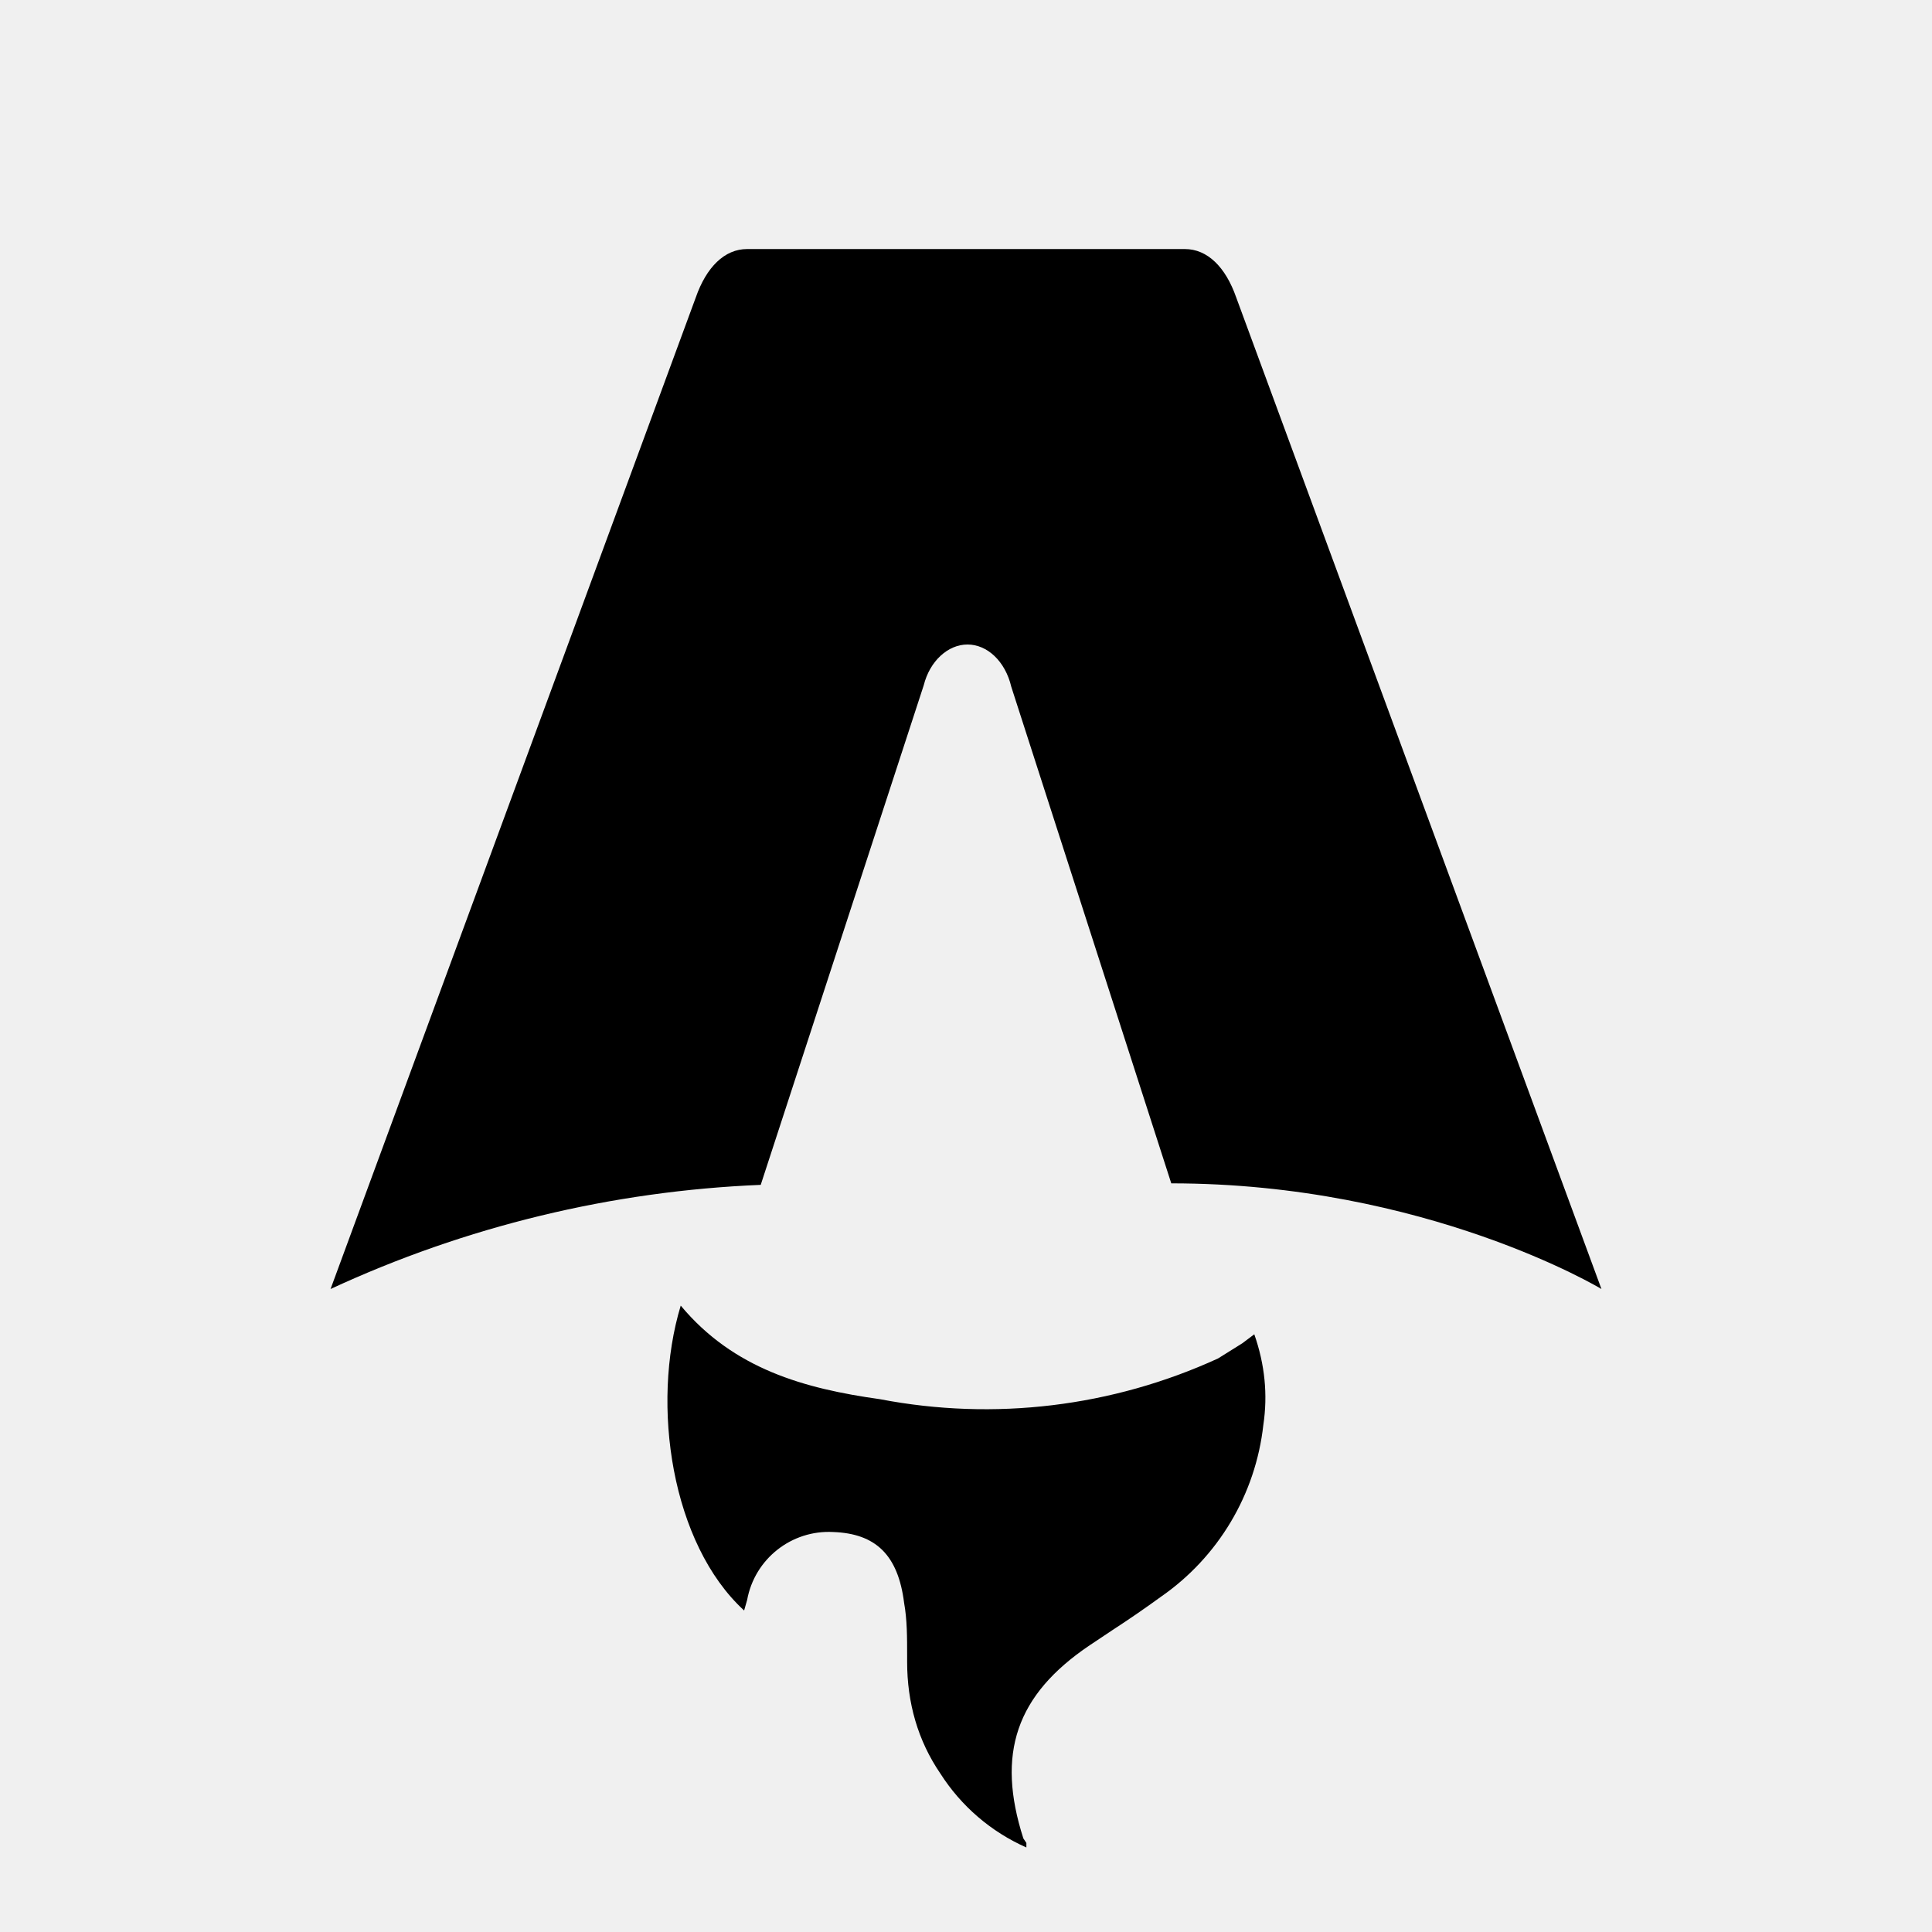
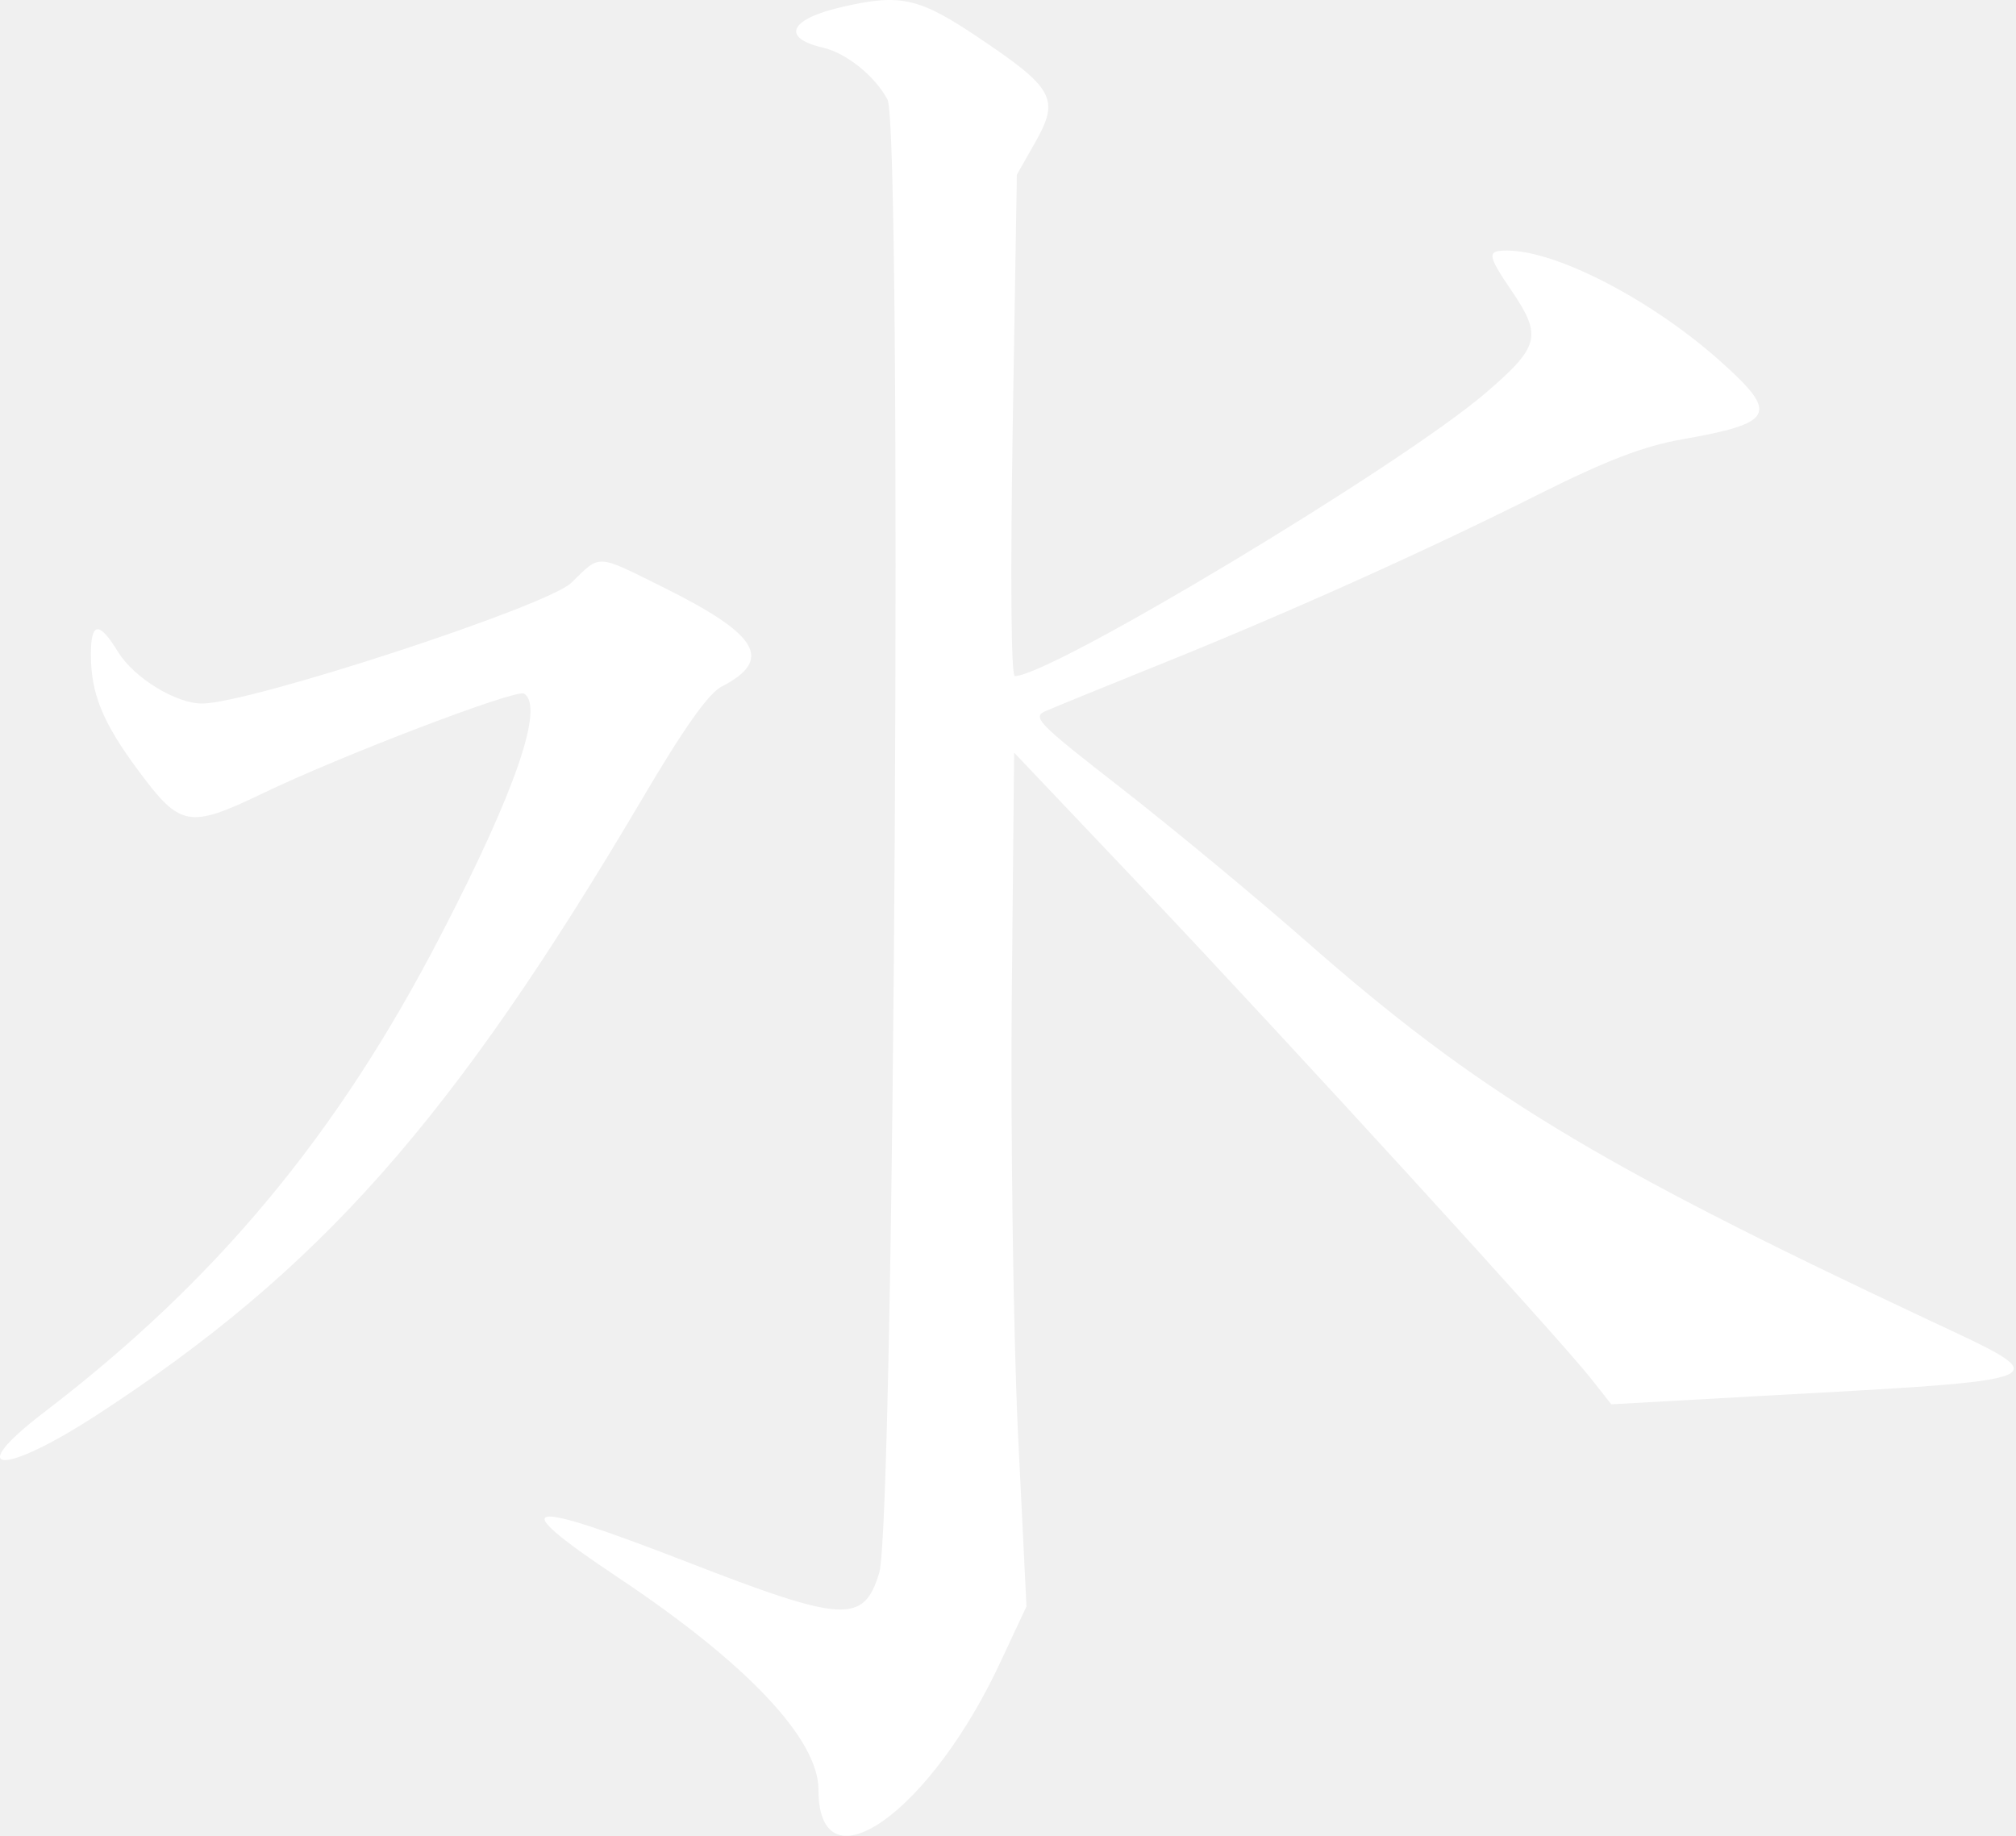
- <svg xmlns="http://www.w3.org/2000/svg" fill="none" viewBox="0 0 128 128">
-   <path d="M50.4 78.5a75.1 75.1 0 0 0-28.5 6.9l24.2-65.7c.7-2 1.9-3.2 3.4-3.2h29c1.5 0 2.7 1.2 3.4 3.2l24.2 65.7s-11.6-7-28.5-7L67 45.5c-.4-1.7-1.6-2.8-2.9-2.8-1.3 0-2.5 1.1-2.9 2.7L50.4 78.5Zm-1.1 28.2Zm-4.2-20.2c-2 6.6-.6 15.8 4.2 20.2a17.5 17.5 0 0 1 .2-.7 5.5 5.5 0 0 1 5.7-4.5c2.8.1 4.3 1.5 4.7 4.7.2 1.1.2 2.3.2 3.5v.4c0 2.7.7 5.2 2.2 7.4a13 13 0 0 0 5.7 4.9v-.3l-.2-.3c-1.8-5.6-.5-9.5 4.4-12.8l1.5-1a73 73 0 0 0 3.2-2.2 16 16 0 0 0 6.8-11.4c.3-2 .1-4-.6-6l-.8.6-1.6 1a37 37 0 0 1-22.4 2.7c-5-.7-9.7-2-13.2-6.2Z" />
-   <style>
-         path { fill: #000; }
-         @media (prefers-color-scheme: dark) {
-             path { fill: #FFF; }
-         }
-     </style>
+ <svg xmlns="http://www.w3.org/2000/svg" viewBox="0 0 112 102" fill="none">
+   <path d="M46.883 0.364C43.87 1.032 43.336 2.099 45.738 2.652C47.035 2.957 48.618 4.235 49.304 5.532C50.143 7.095 49.704 84.602 48.846 87.386C47.988 90.227 46.883 90.17 38.15 86.776C28.902 83.191 27.987 83.401 34.317 87.634C41.506 92.42 45.471 96.633 45.471 99.436C45.471 105.137 51.725 100.714 55.634 92.229L57.026 89.255L56.549 79.511C56.302 74.173 56.149 63.495 56.206 55.792L56.34 41.816L63.814 49.691C71.746 58.08 86.466 74.173 88.372 76.575L89.516 78.024L97.334 77.586C114.761 76.632 114.456 76.766 107.172 73.353C88.582 64.62 82.118 60.692 72.566 52.303C69.725 49.805 65.111 45.992 62.327 43.818C57.598 40.138 57.293 39.833 58.132 39.49C58.609 39.28 61.411 38.136 64.348 36.954C71.422 34.113 79.353 30.547 85.531 27.439C89.268 25.571 91.308 24.789 93.463 24.408C98.554 23.512 98.821 22.997 95.713 20.194C91.9 16.743 86.523 13.921 83.72 13.921C82.595 13.921 82.614 14.15 83.987 16.171C85.684 18.669 85.531 19.26 82.557 21.815C77.885 25.838 58.38 37.564 56.378 37.564C56.168 37.564 56.13 31.92 56.263 23.645L56.492 9.707L57.541 7.858C58.876 5.493 58.532 4.883 54.376 2.099C51.096 -0.112 50.048 -0.36 46.883 0.364Z" fill="white" />
+   <path d="M31.743 32.378C30.428 33.674 13.858 39.089 11.227 39.089C9.778 39.089 7.471 37.678 6.575 36.248C5.507 34.494 5.05 34.532 5.05 36.363C5.05 38.536 5.698 40.138 7.681 42.807C10.007 45.953 10.484 46.049 14.545 44.104C18.93 41.987 28.674 38.27 29.112 38.536C30.256 39.242 28.654 43.932 24.479 51.979C18.74 63.076 12.009 71.16 2.456 78.463C-2.062 81.914 0.092 82.047 5.355 78.634C17.786 70.55 25.127 62.256 35.709 44.333C37.978 40.481 39.351 38.536 40.076 38.155C42.974 36.668 42.173 35.276 36.91 32.664C33.078 30.757 33.383 30.776 31.743 32.378Z" fill="white" />
</svg>
